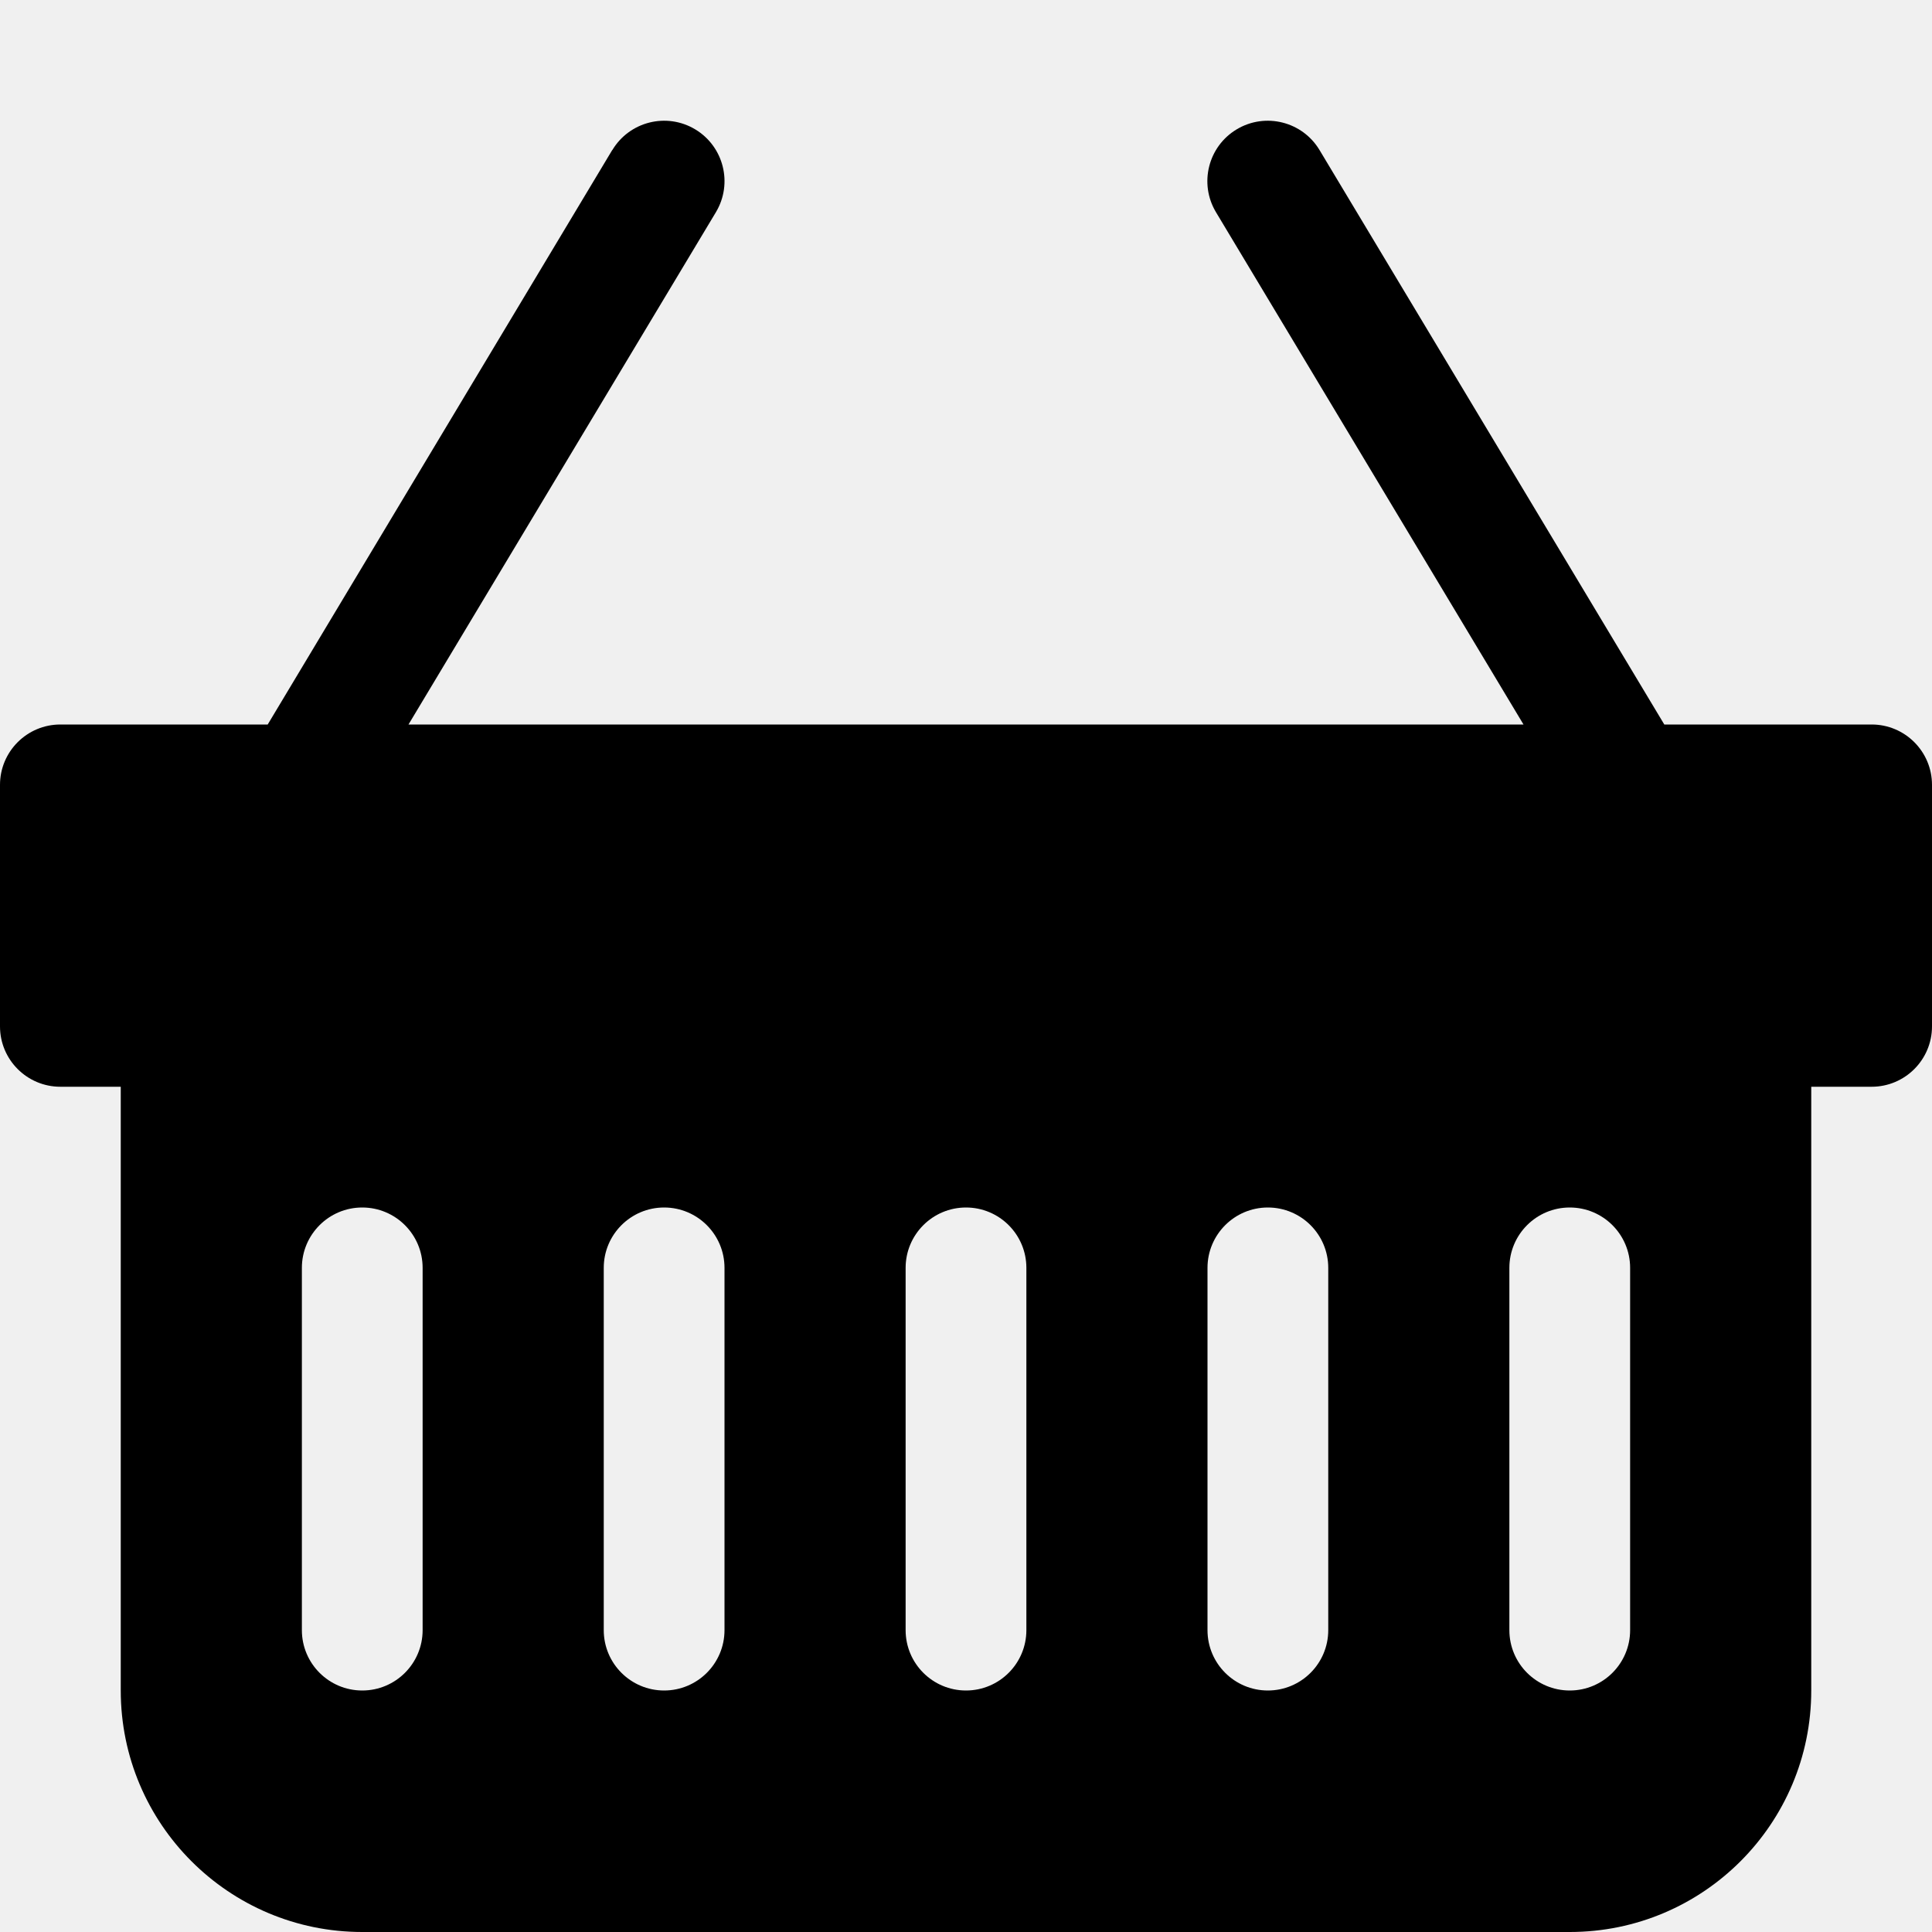
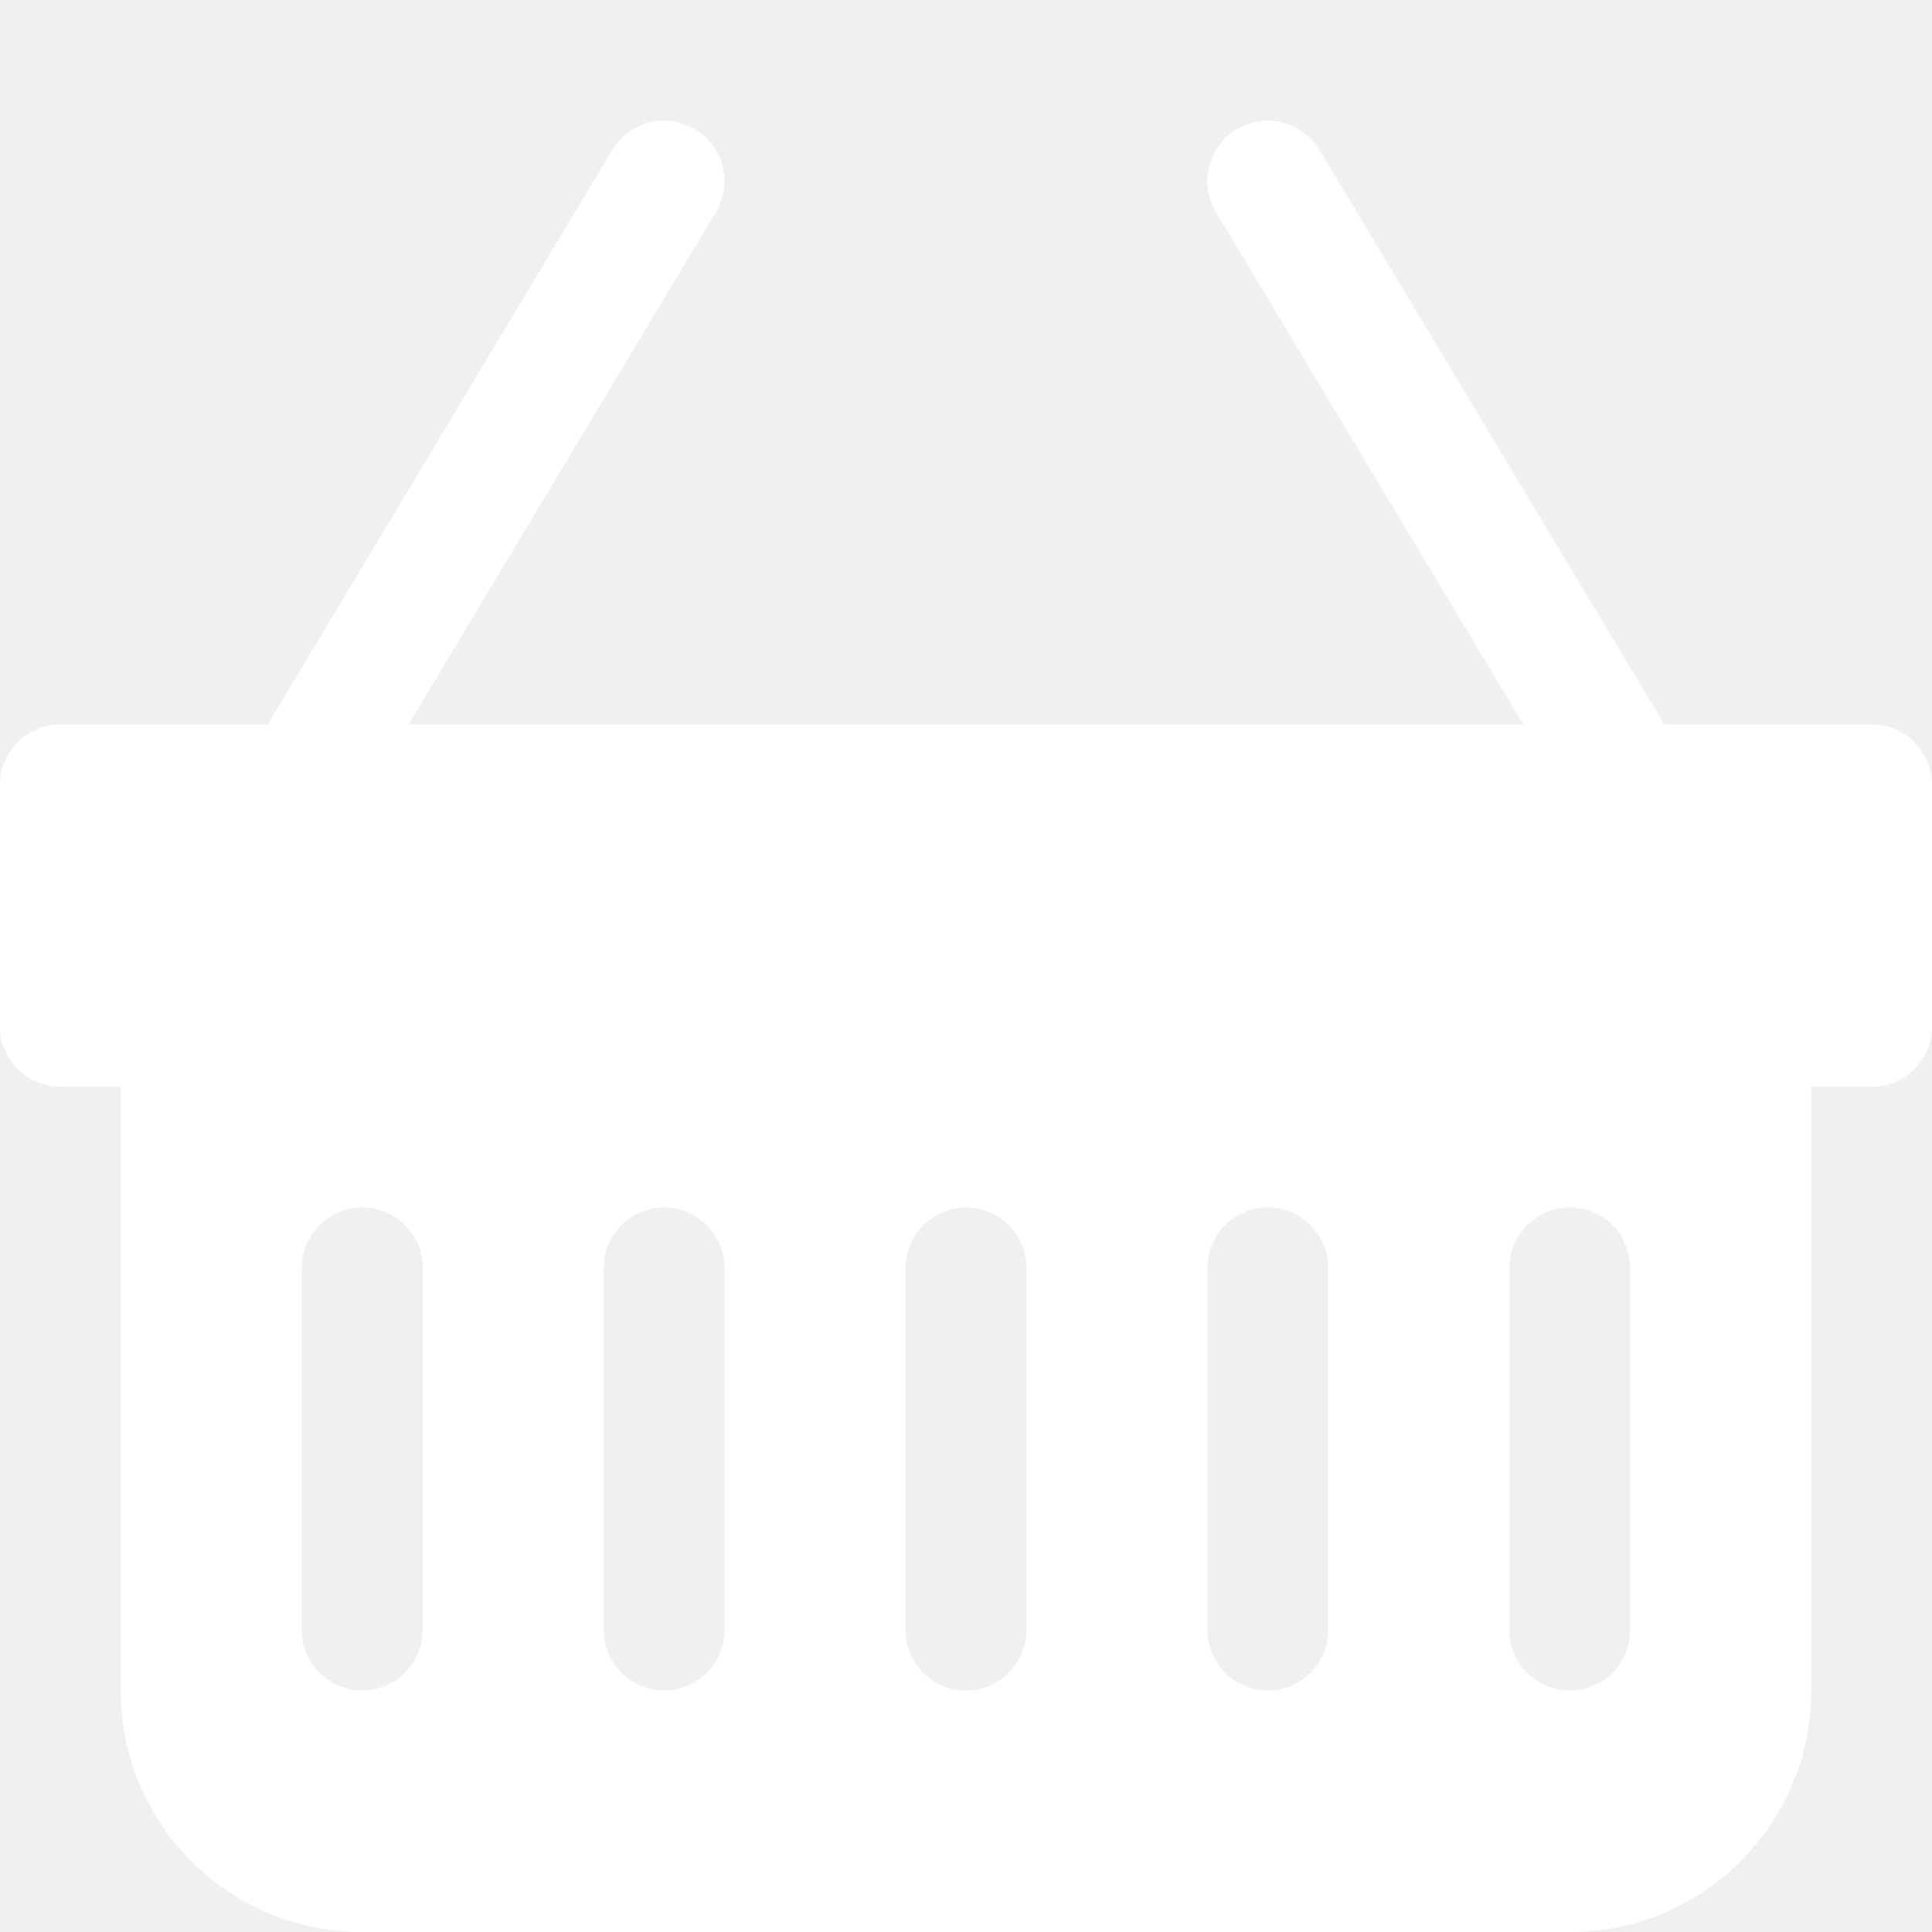
- <svg xmlns="http://www.w3.org/2000/svg" width="16" height="16" fill="currentColor" class="bi bi-basket-fill" viewBox="0 0 16 16">
+ <svg xmlns="http://www.w3.org/2000/svg" width="16" height="16" fill="white" class="bi bi-basket-fill" viewBox="0 0 16 16">
  <path d="M5.071 1.243a.5.5 0 0 1 .858.514L3.383 6h9.234L10.07 1.757a.5.5 0 1 1 .858-.514L13.783 6H15.5a.5.5 0 0 1 .5.5v2a.5.5 0 0 1-.5.5H15v5a2 2 0 0 1-2 2H3a2 2 0 0 1-2-2V9H.5a.5.5 0 0 1-.5-.5v-2A.5.5 0 0 1 .5 6h1.717L5.07 1.243zM3.5 10.5a.5.5 0 1 0-1 0v3a.5.5 0 0 0 1 0v-3zm2.5 0a.5.5 0 1 0-1 0v3a.5.5 0 0 0 1 0v-3zm2.5 0a.5.5 0 1 0-1 0v3a.5.5 0 0 0 1 0v-3zm2.5 0a.5.5 0 1 0-1 0v3a.5.5 0 0 0 1 0v-3zm2.5 0a.5.5 0 1 0-1 0v3a.5.5 0 0 0 1 0v-3z" />
</svg>
